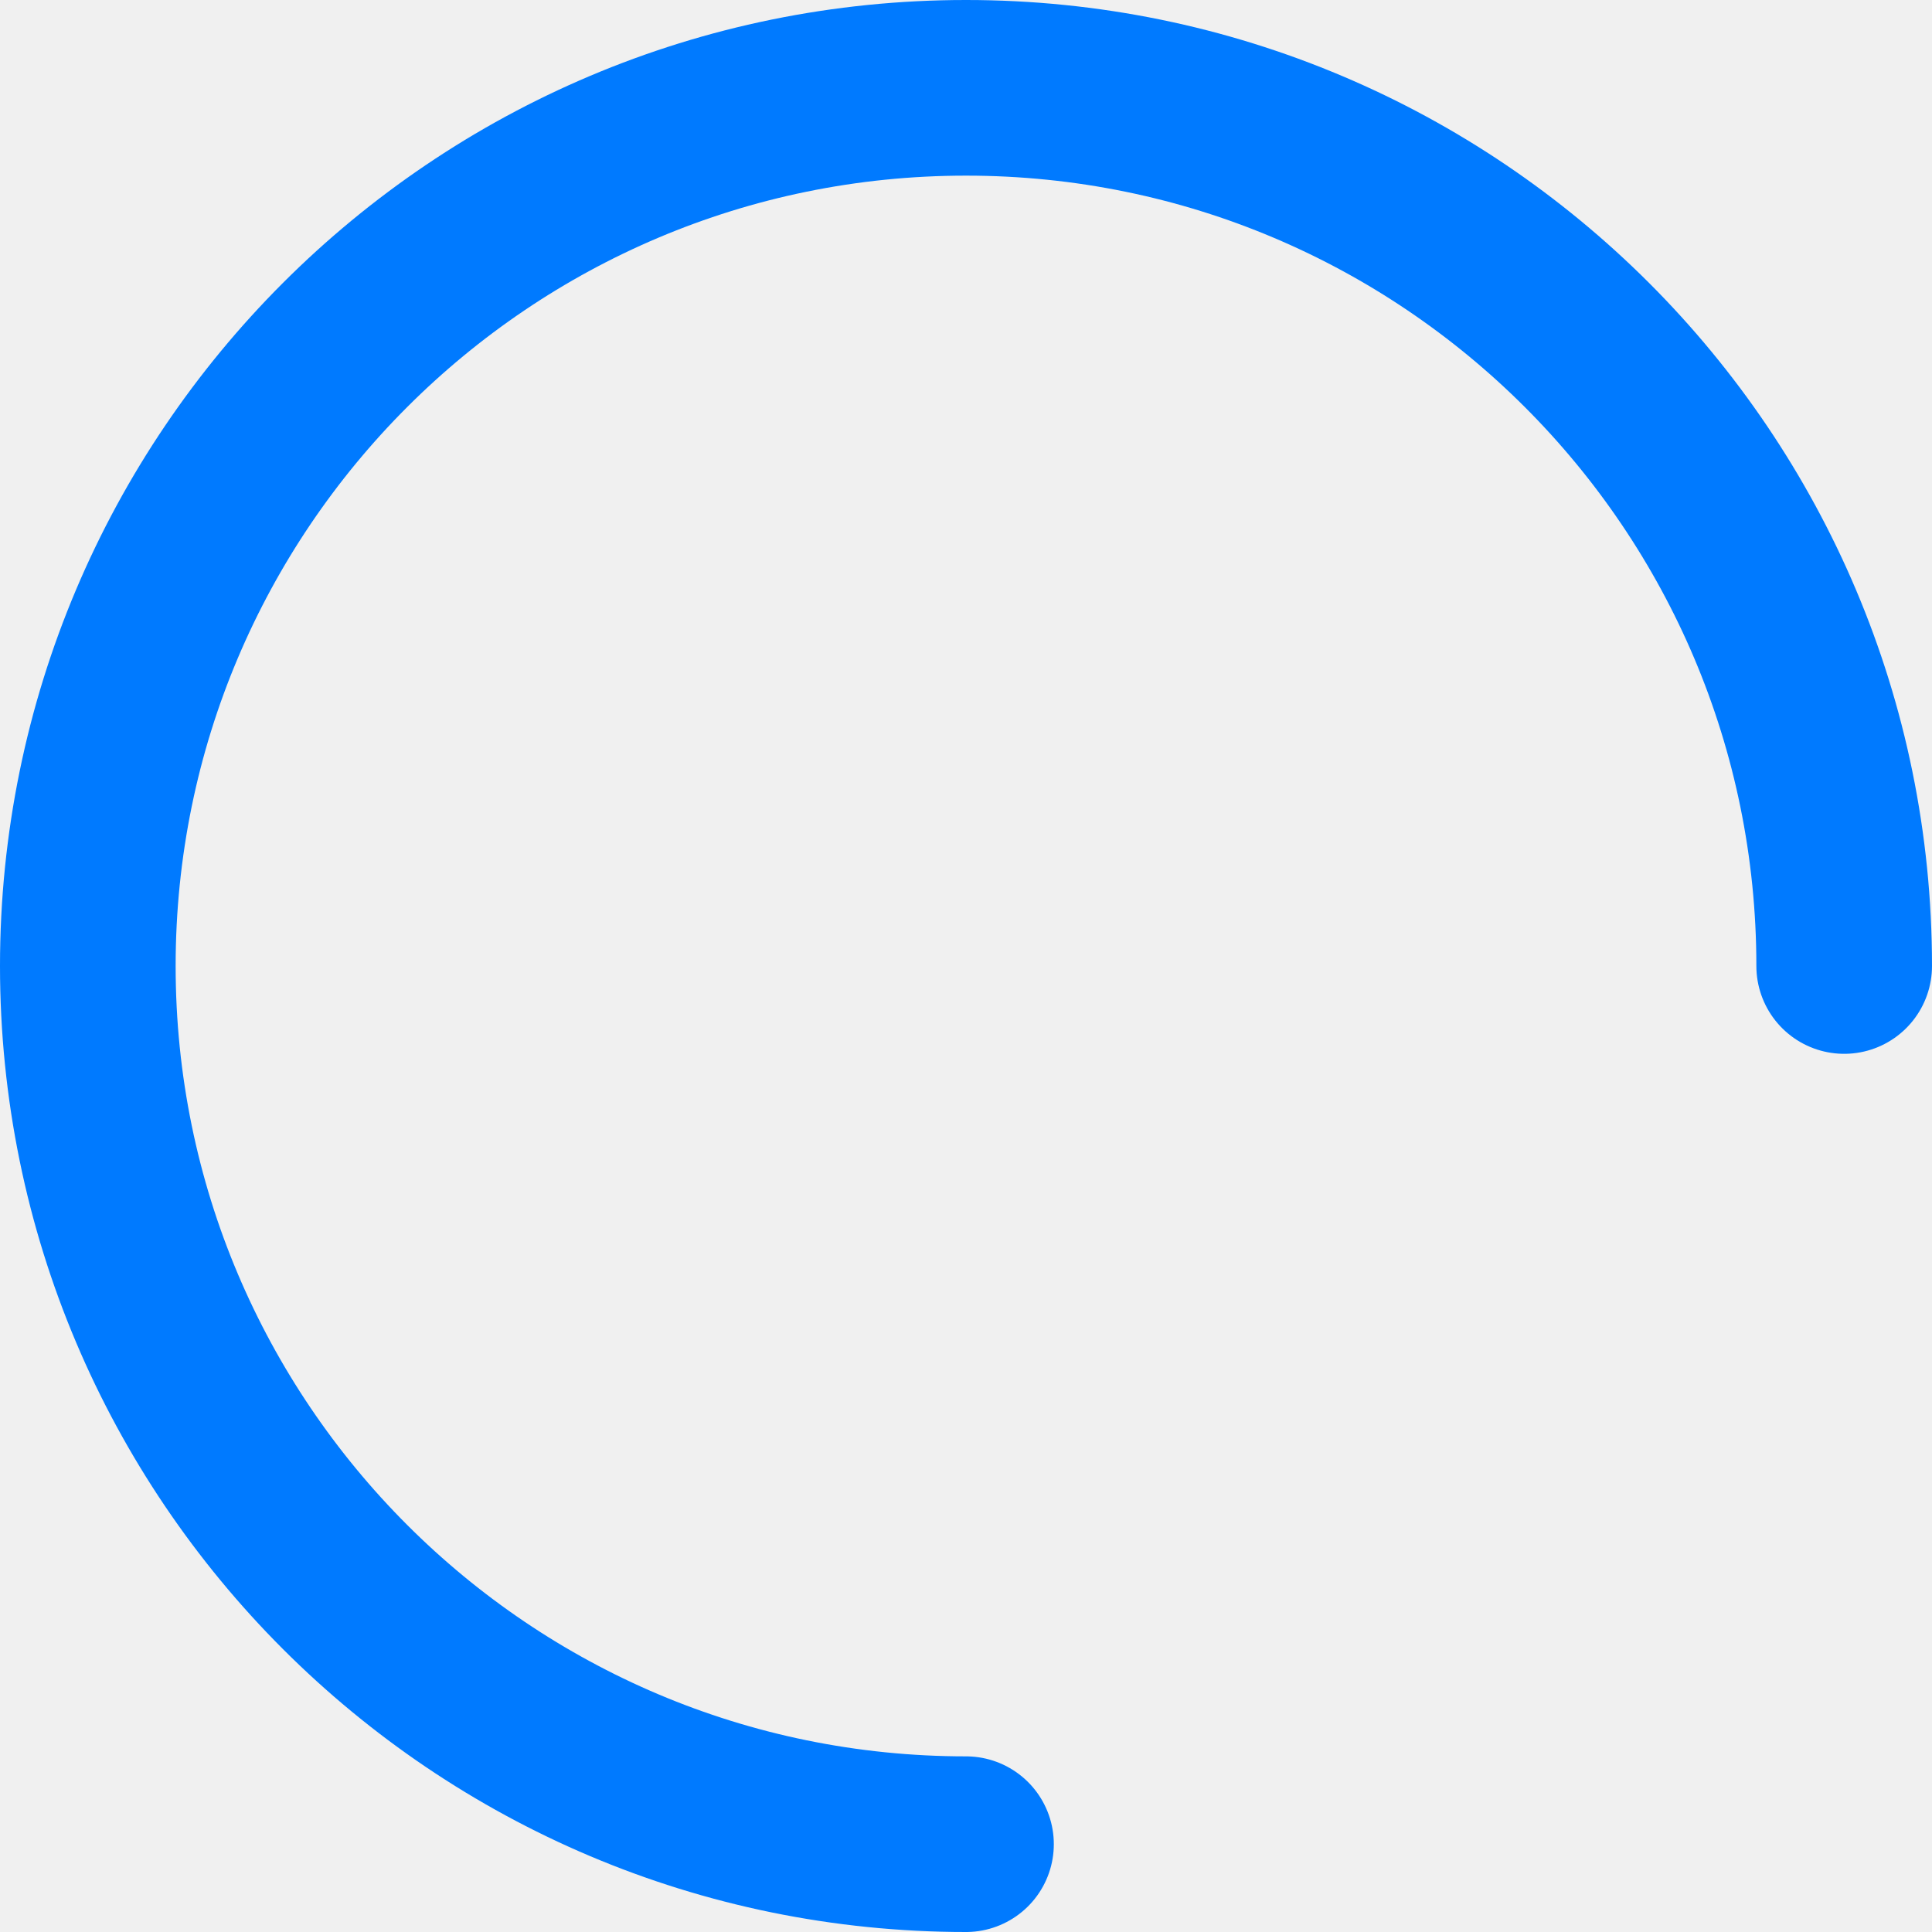
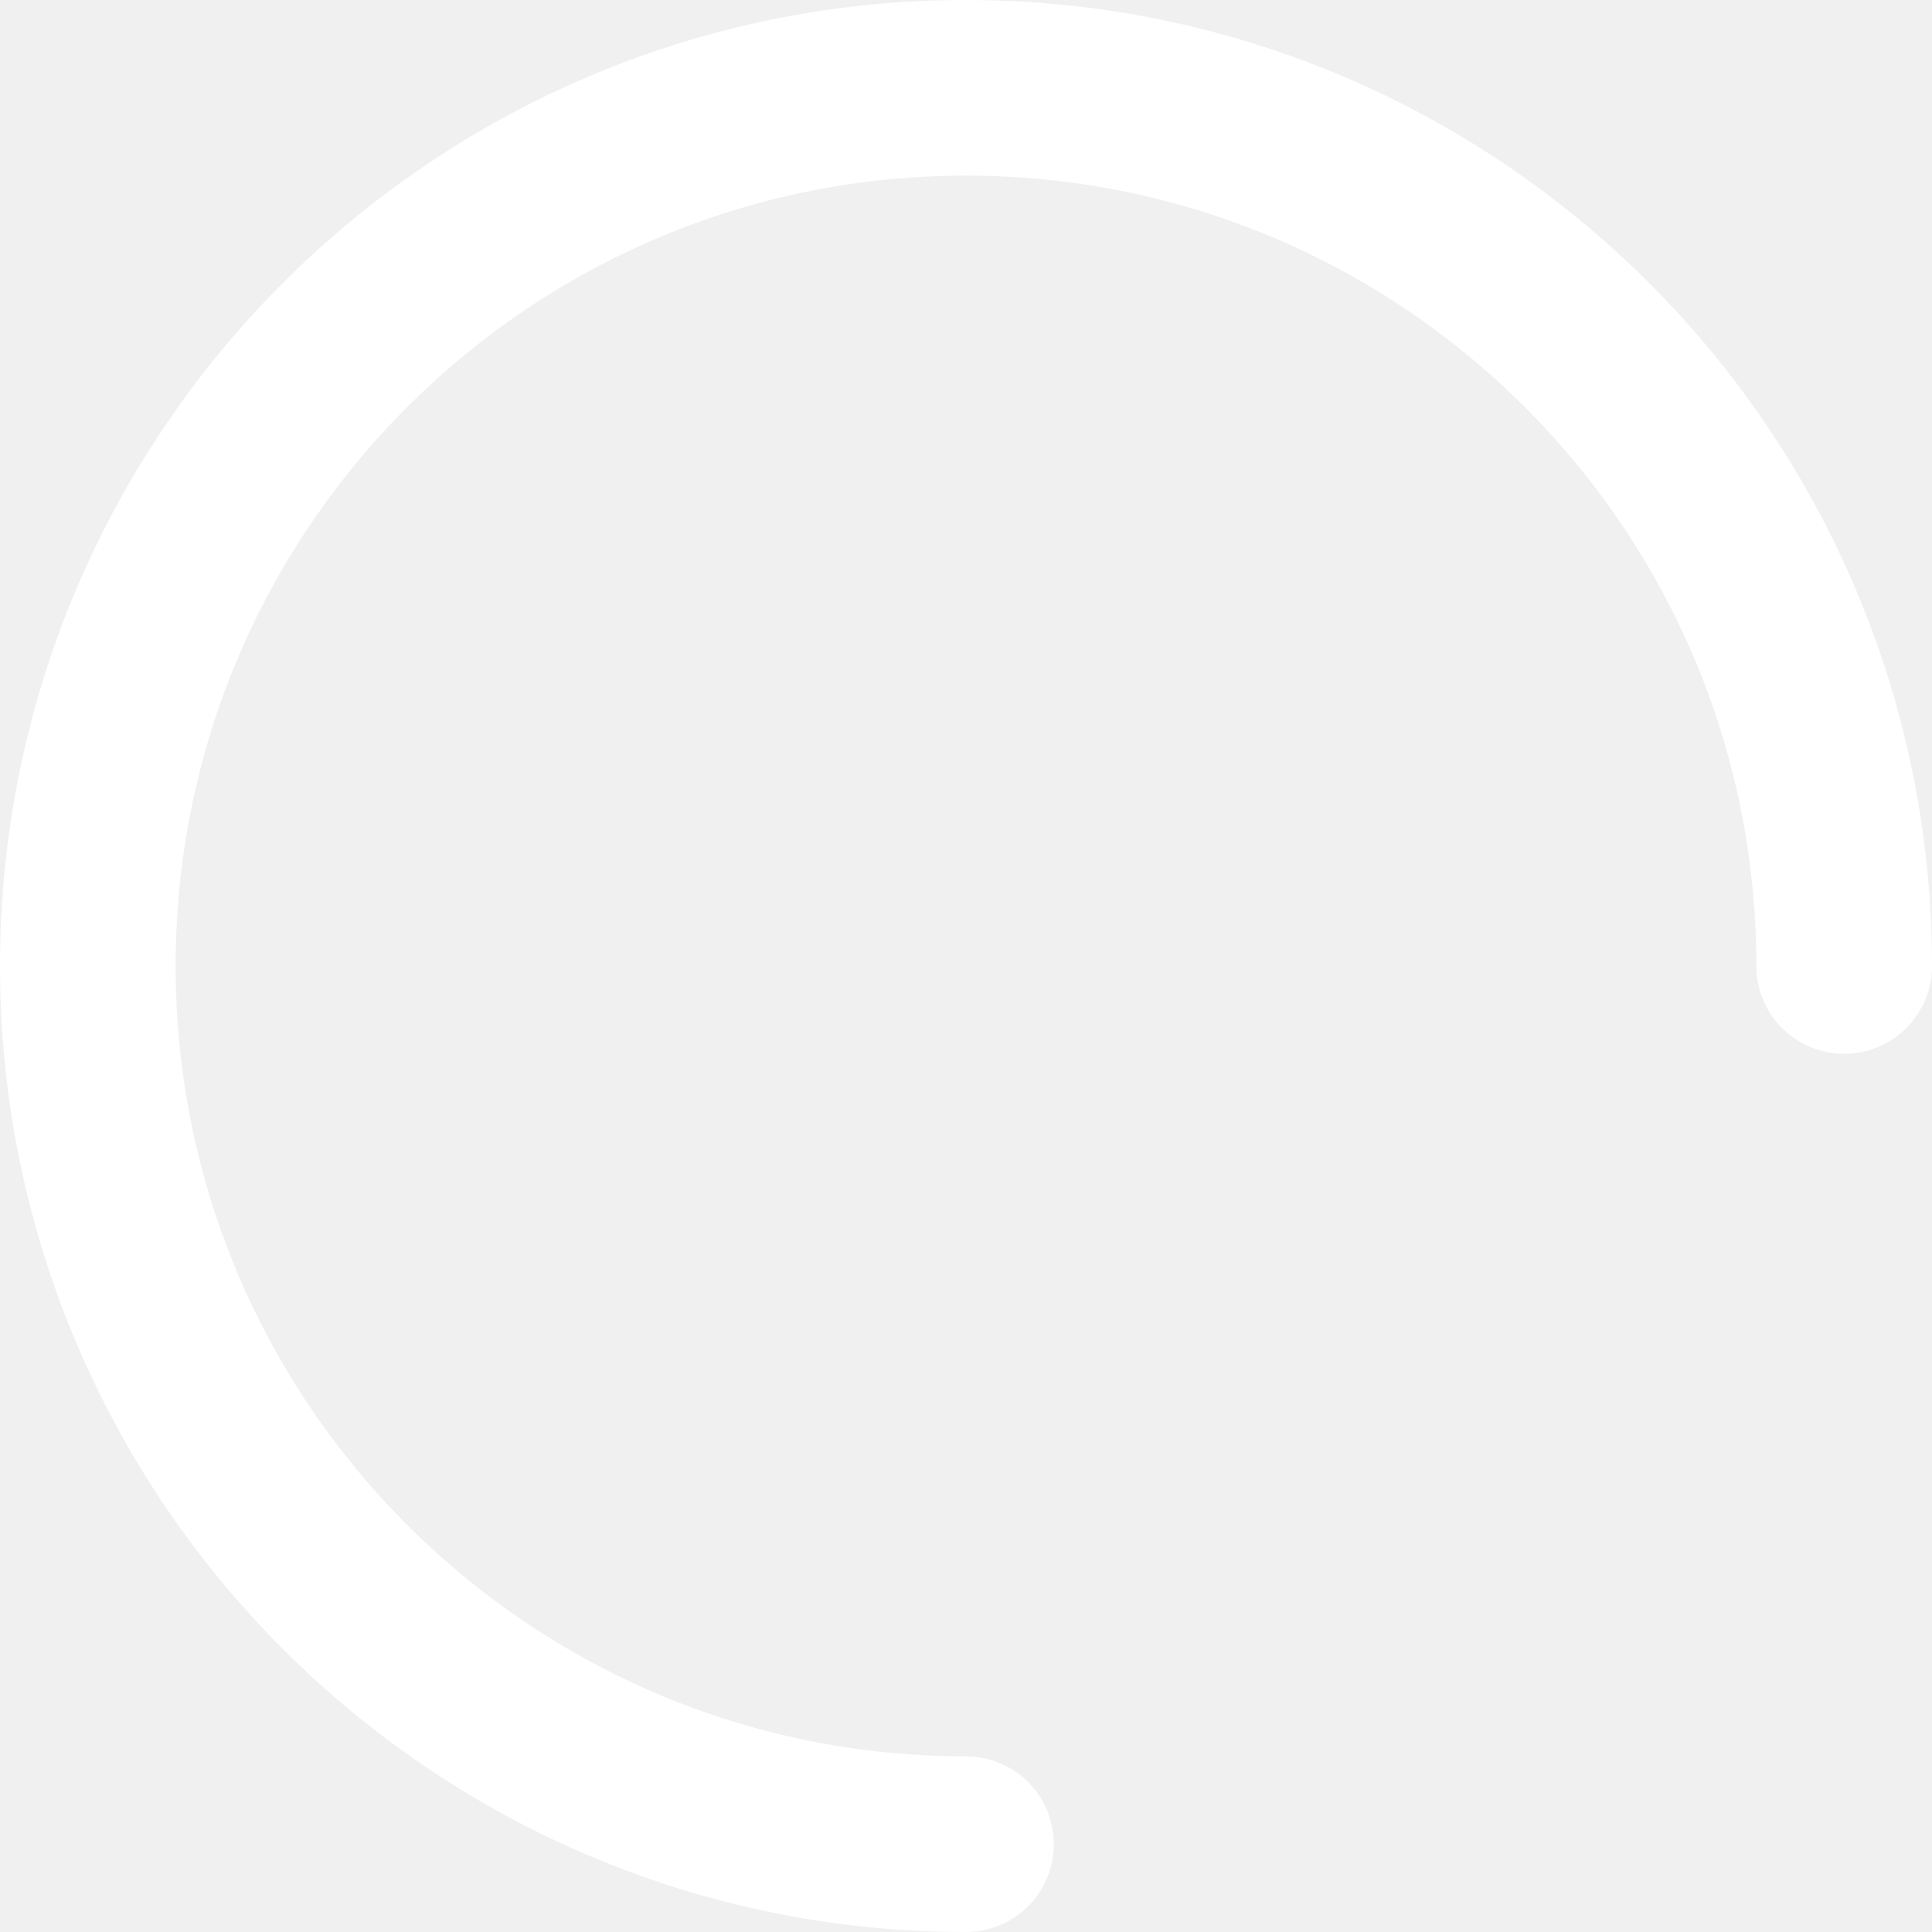
<svg xmlns="http://www.w3.org/2000/svg" width="66" height="66" viewBox="0 0 66 66" fill="none">
-   <path d="M63 33C63 16.431 49.569 3 33 3C16.431 3 3 16.431 3 33C3 49.569 16.431 63 33 63" stroke="#007AFF" stroke-width="6" stroke-linecap="round" />
+   <path d="M63 33C63 16.431 49.569 3 33 3C16.431 3 3 16.431 3 33C3 49.569 16.431 63 33 63" stroke="#FFFFFF" stroke-width="6" stroke-linecap="round" />
</svg>
